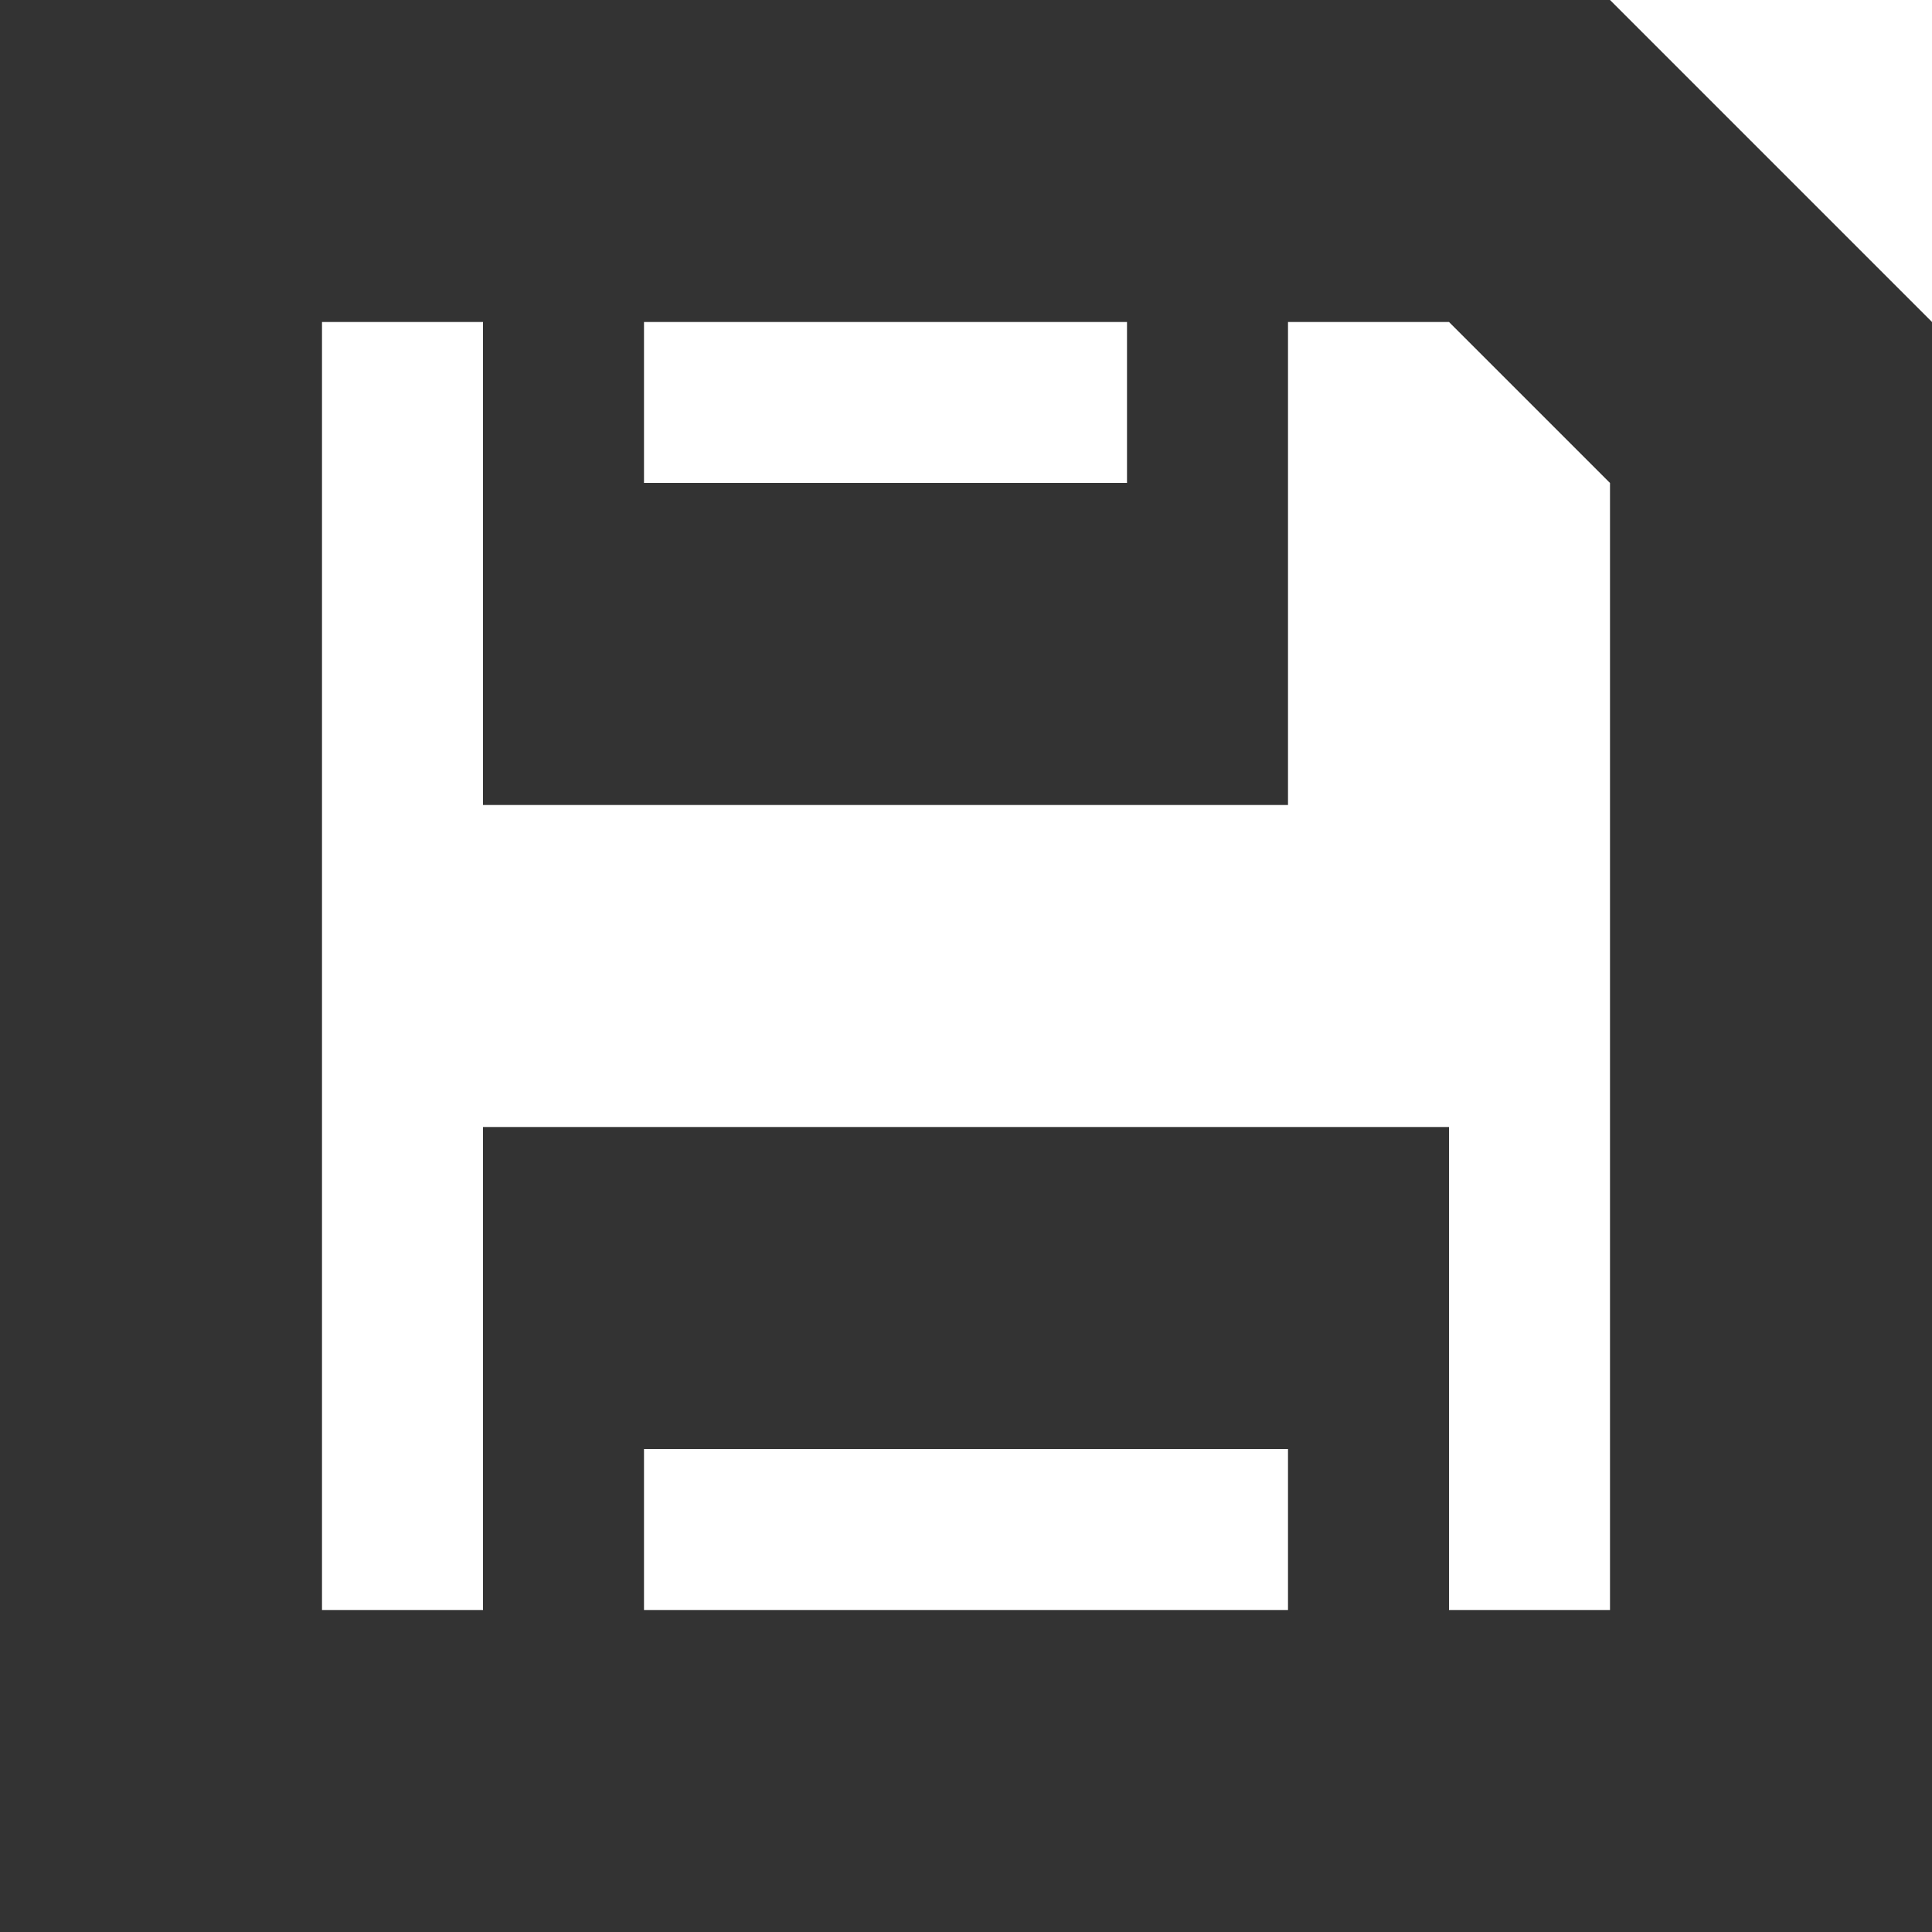
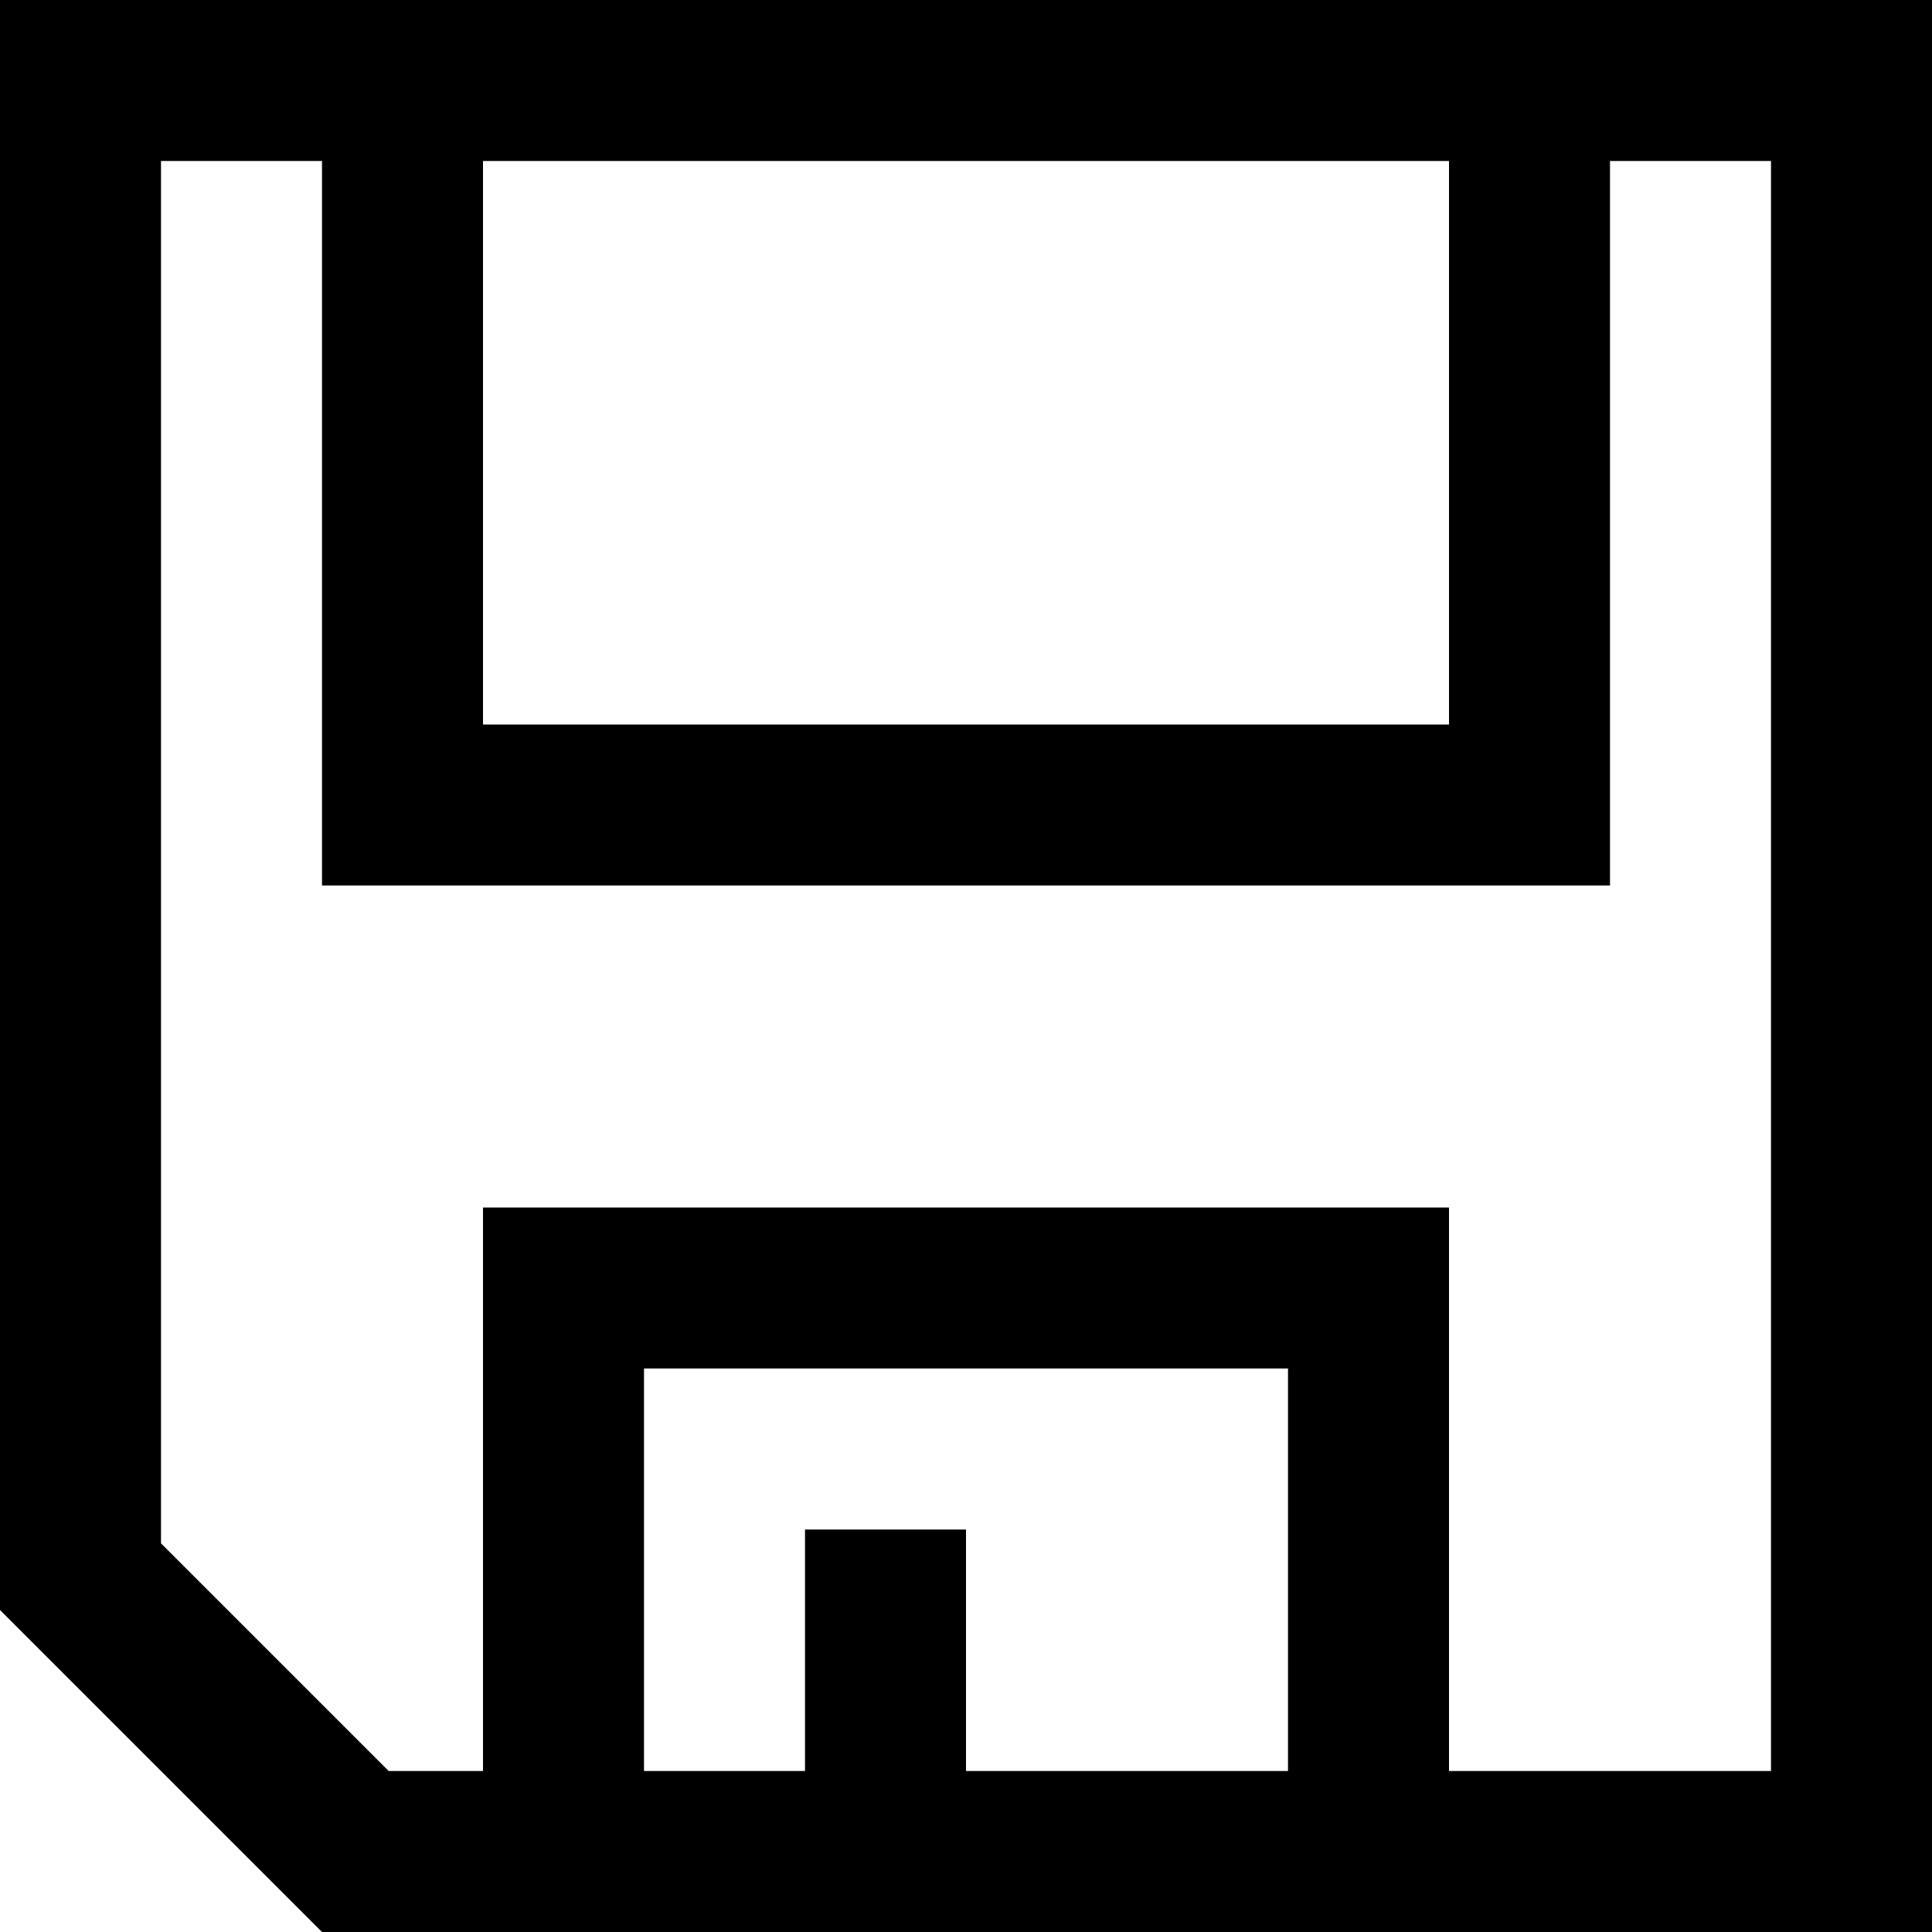
<svg xmlns="http://www.w3.org/2000/svg" version="1.1" id="Слой_1" x="0px" y="0px" width="12px" height="12px" viewBox="0 0 12 12" enable-background="new 0 0 12 12" xml:space="preserve">
-   <path fill="#333333" d="M10,0l2,2v10H0V0H10z M3,7h6v3h1V3L9,2H8v3H3V2H2v8h1V7z M4,2v1h3V2H4z M8,10V9H4v1H8z" />
+   <path d="M12,12H2l-2-2V0h12V12z M5,11V9.5h1c0,0,0,1.5,0,1.5h2V8.5H4V11C4,11,5,11,5,11z M9,11h2V1h-1v4.5H2V1H1v8.586L2.414,11H3  c0,0,0-3.5,0-3.5h6V11z M3,1v3.5h6V1C9,1,3,1,3,1z" />
</svg>
